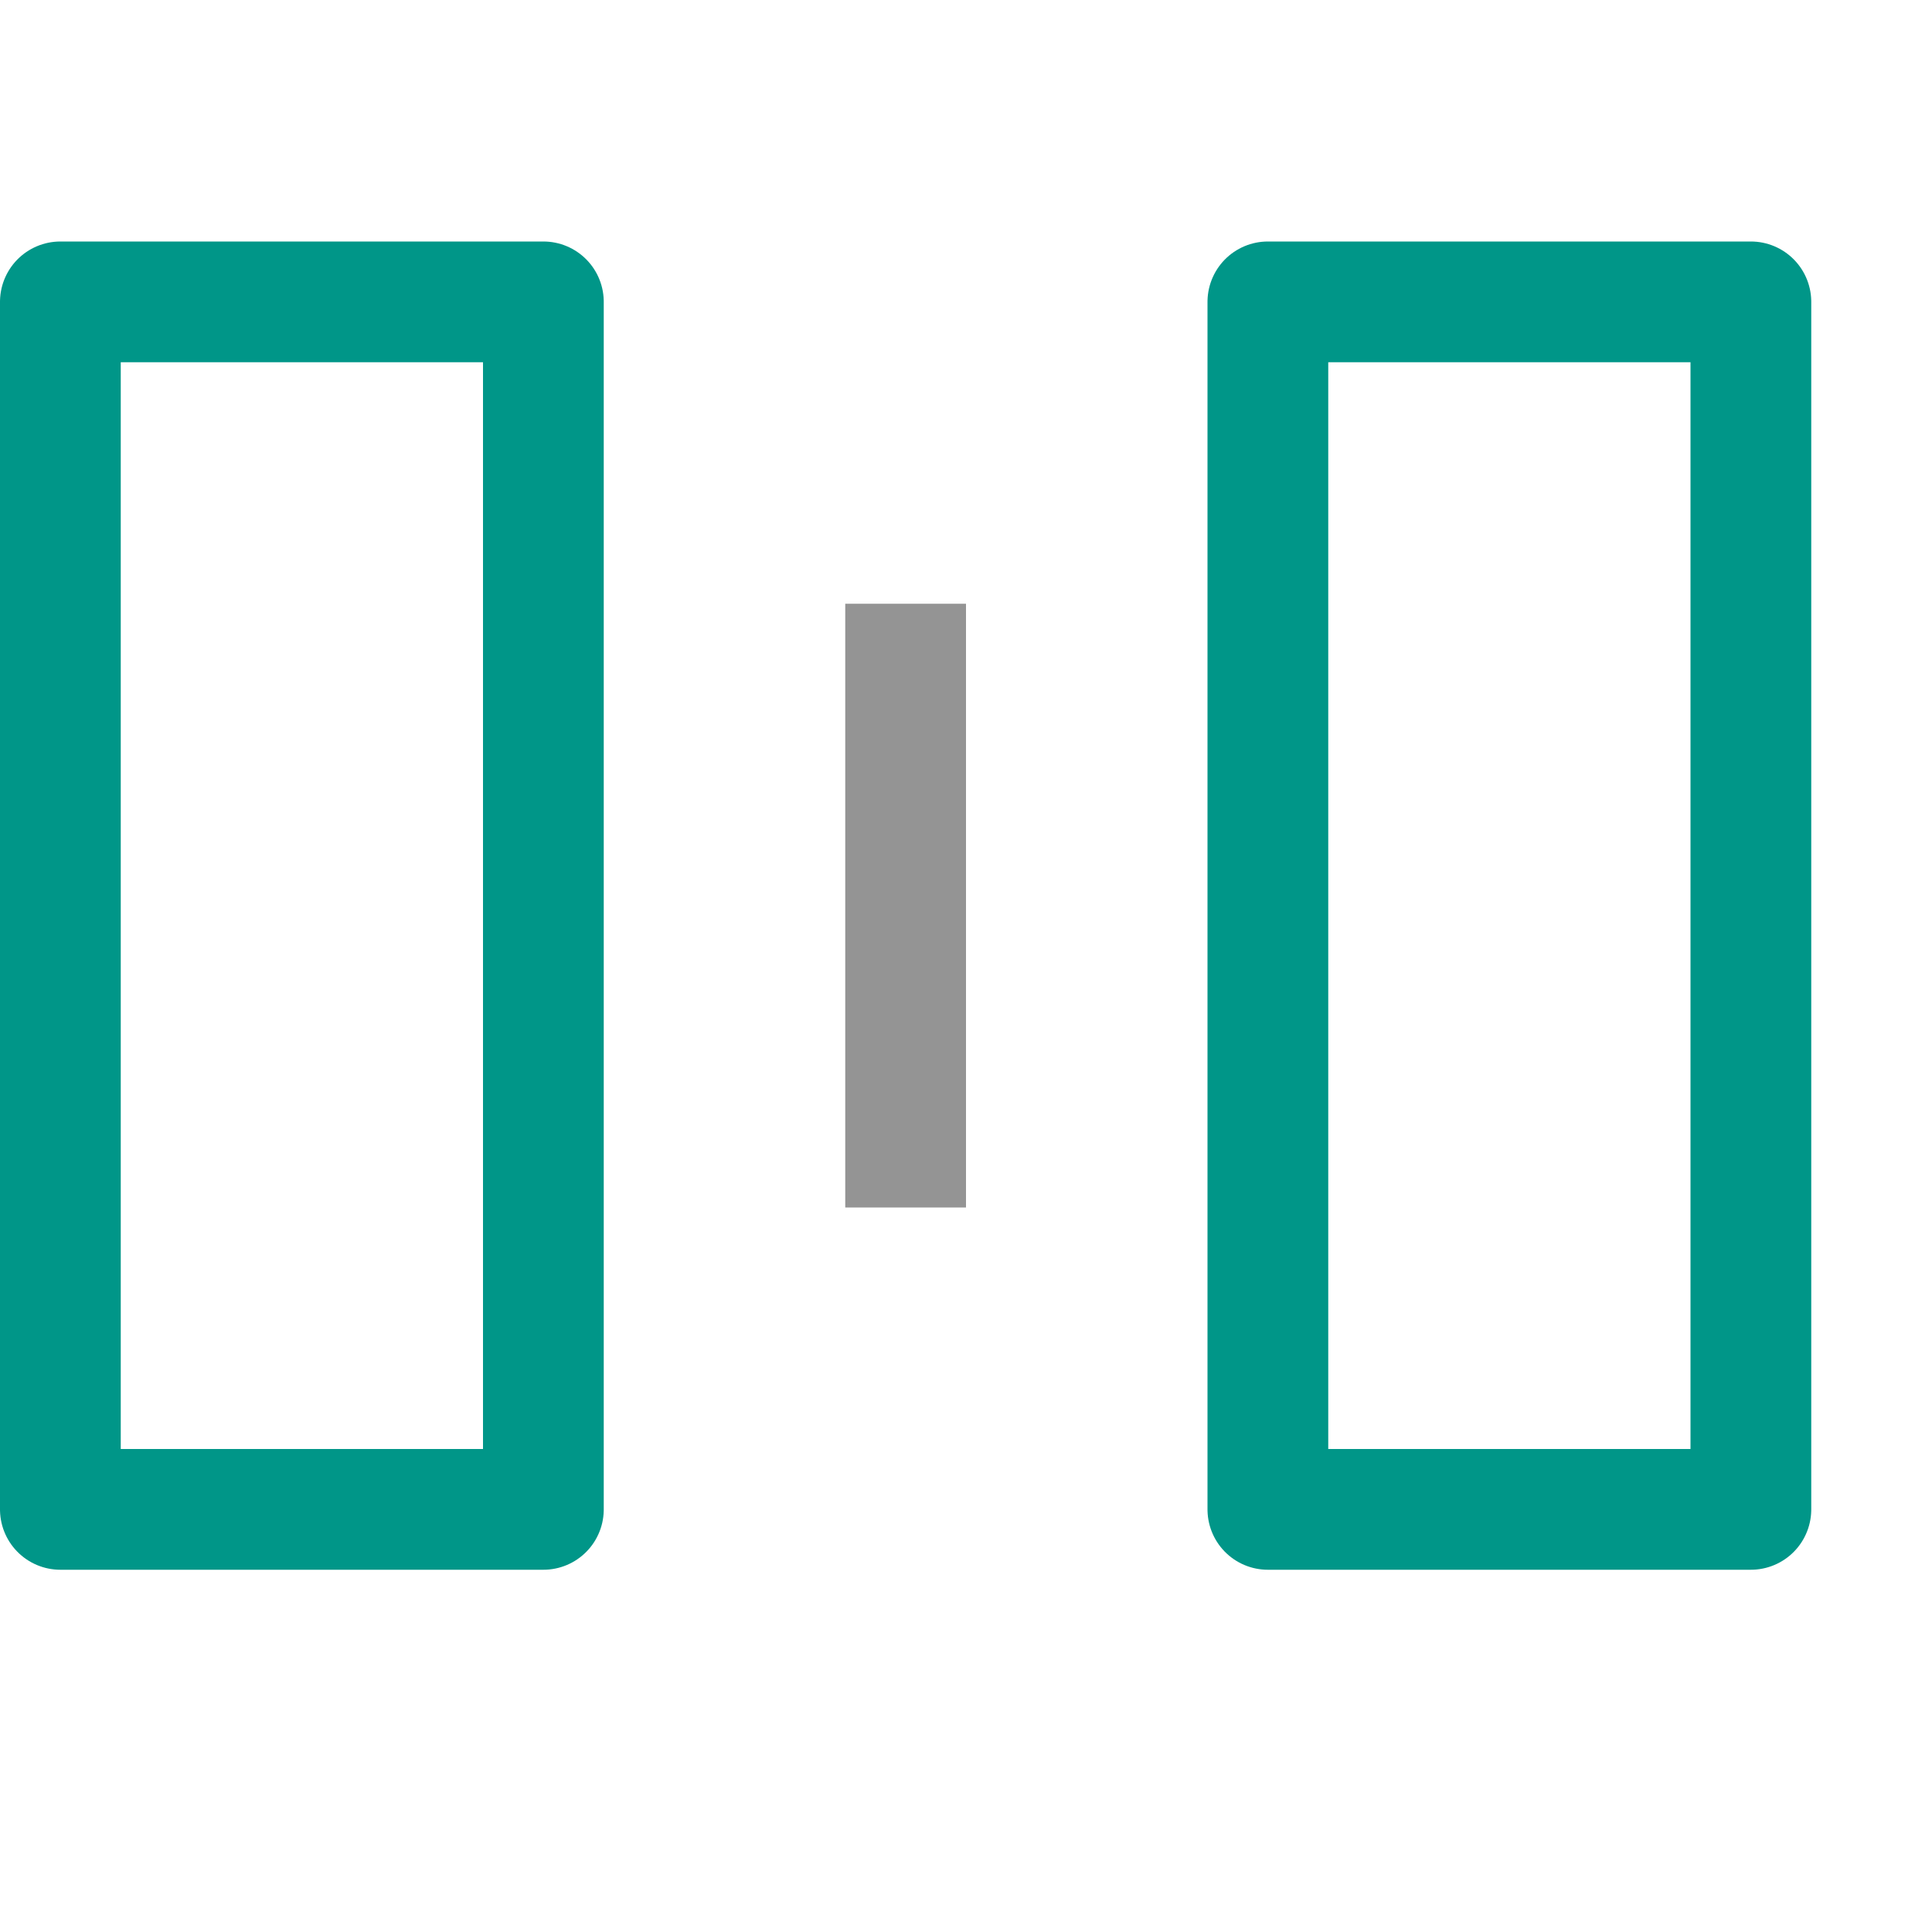
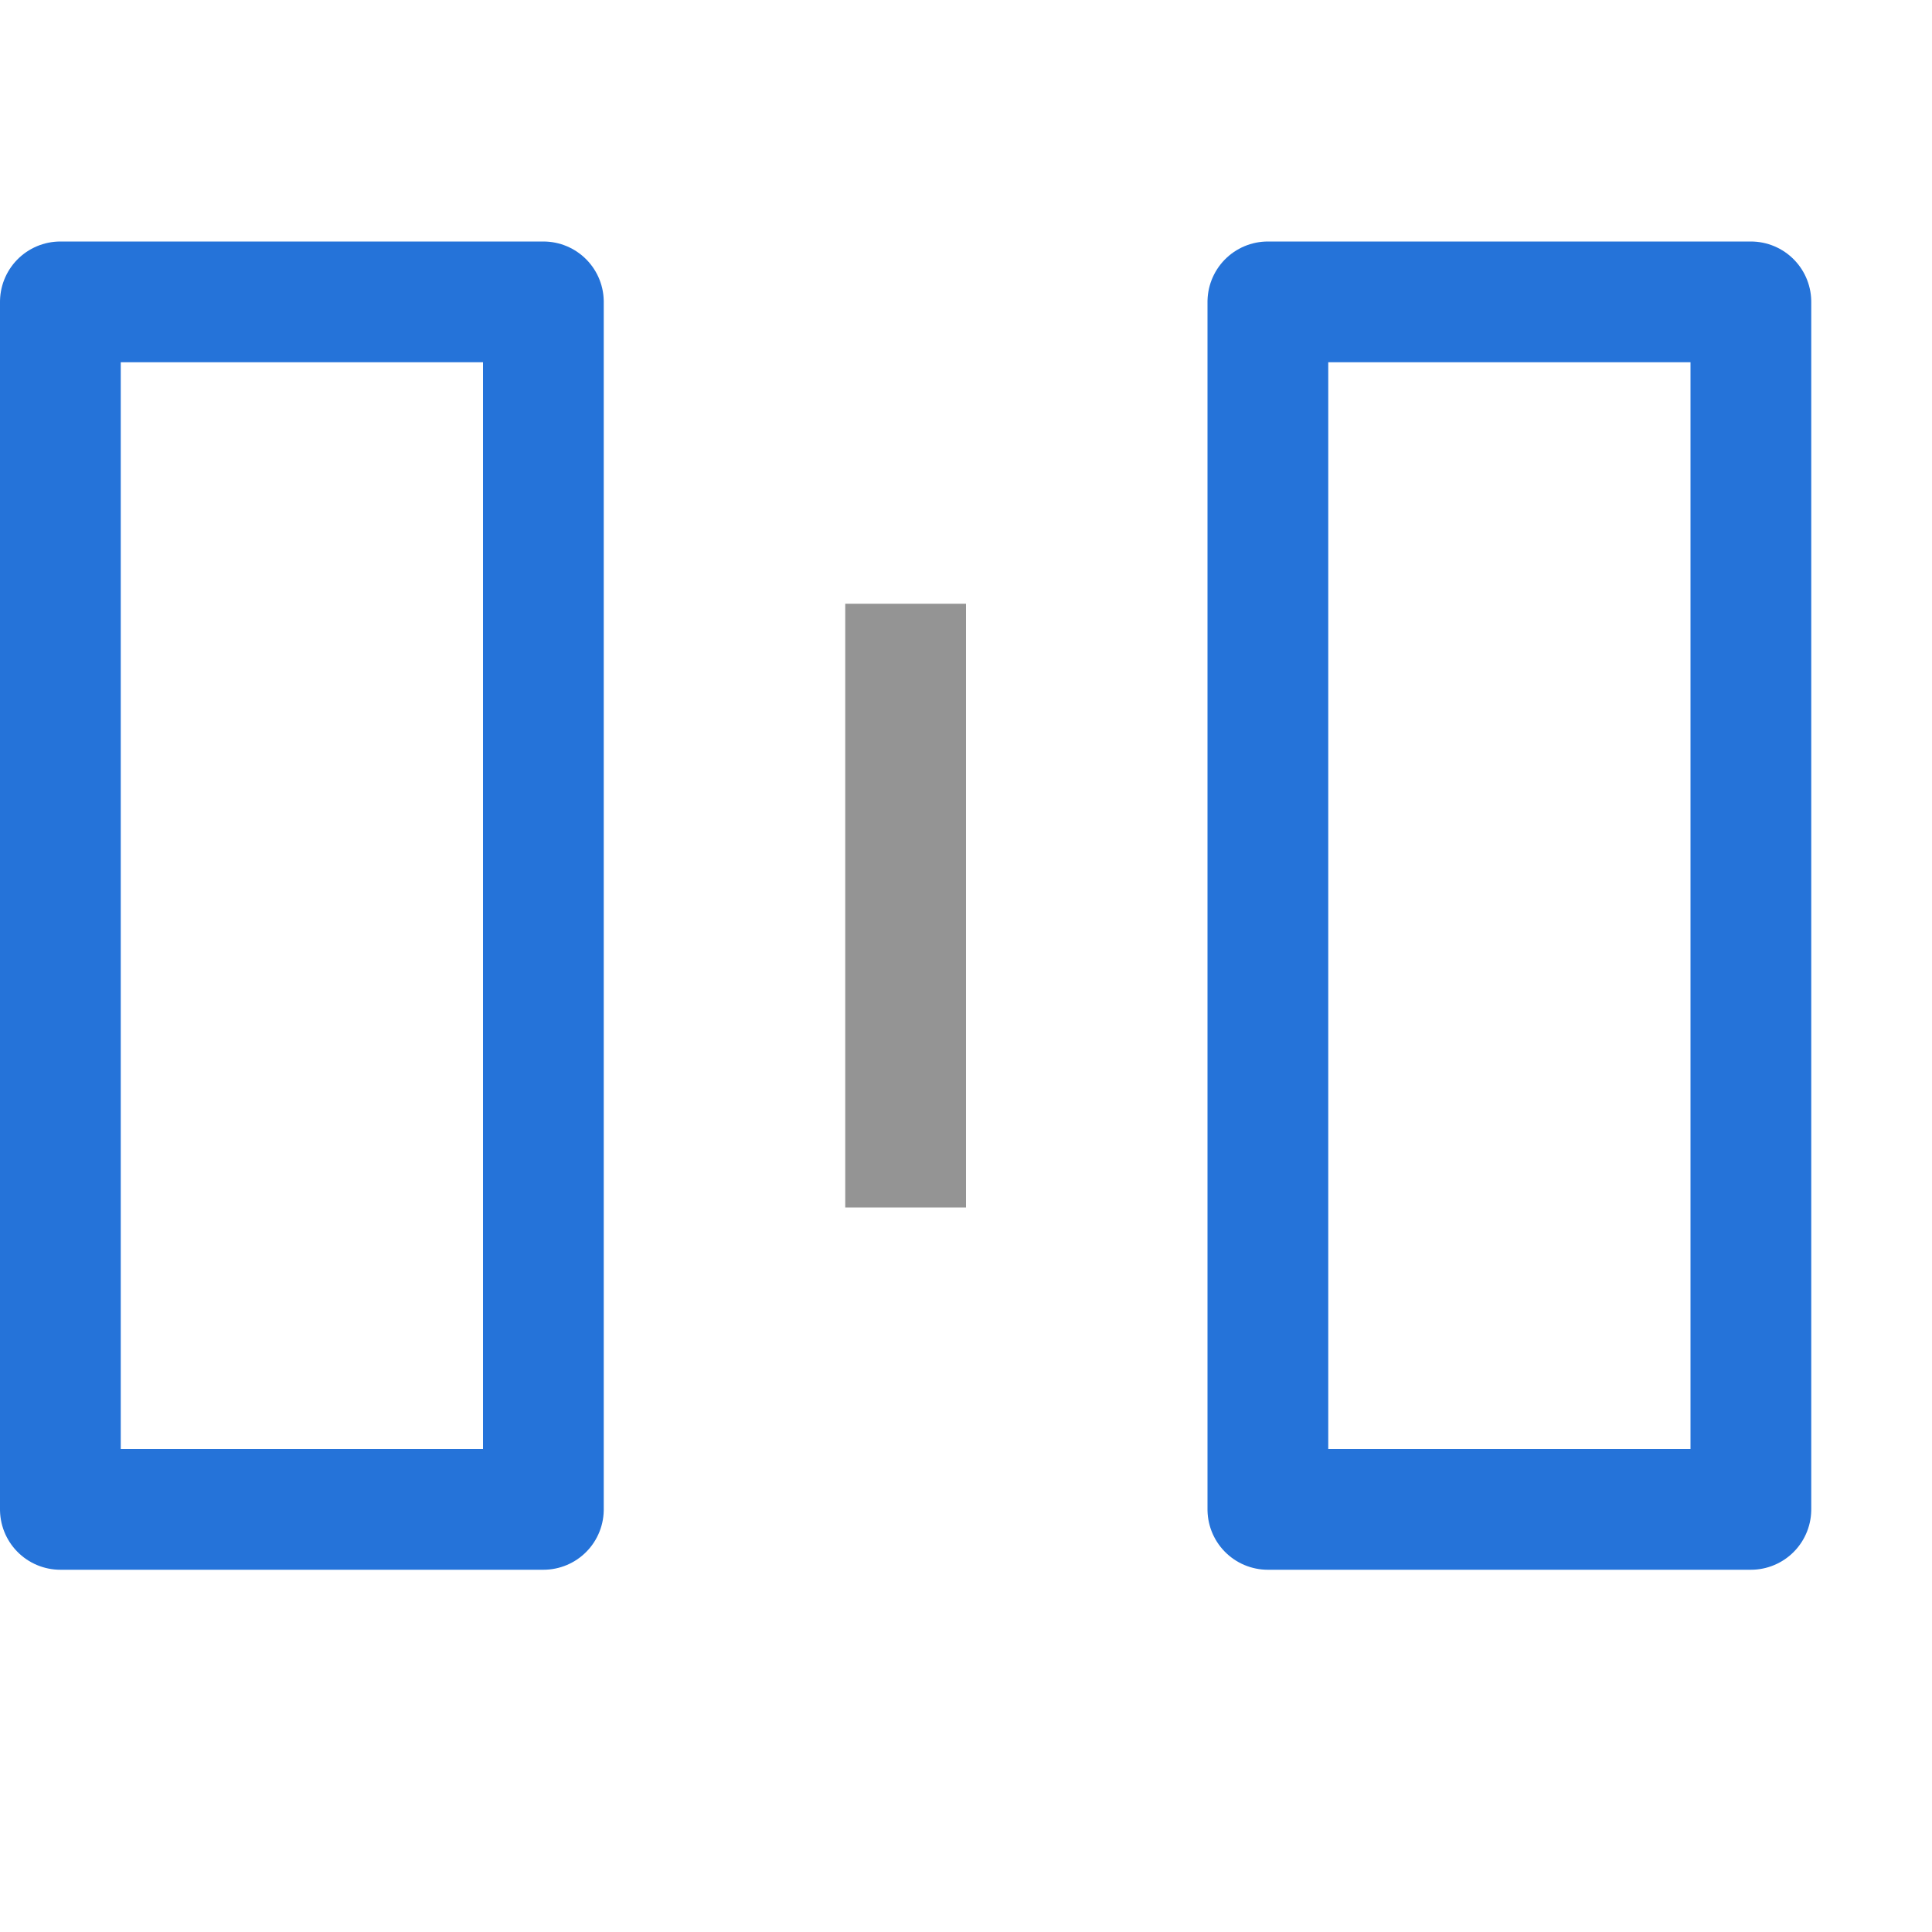
<svg xmlns="http://www.w3.org/2000/svg" id="a" viewBox="0 0 16 16">
-   <rect x="-2.5" y="5.5" width="10" height="4" transform="translate(-5 10) rotate(-90)" style="fill:none; stroke:#009688; stroke-linejoin:round;" />
-   <rect x="7.5" y="5.5" width="10" height="4" transform="translate(5 20) rotate(-90)" style="fill:none; stroke:#009688; stroke-linejoin:round;" />
+   <rect x="-2.5" y="5.5" width="10" height="4" transform="translate(-5 10) rotate(-90)" style="fill:none; stroke:#2573D9; stroke-linejoin:round;" />
+   <rect x="7.5" y="5.5" width="10" height="4" transform="translate(5 20) rotate(-90)" style="fill:none; stroke:#2573D9; stroke-linejoin:round;" />
  <line x1="7.5" y1="5.5" x2="7.5" y2="9.5" style="fill:none; stroke:#949494; stroke-linecap:square; stroke-miterlimit:10;" />
</svg>
